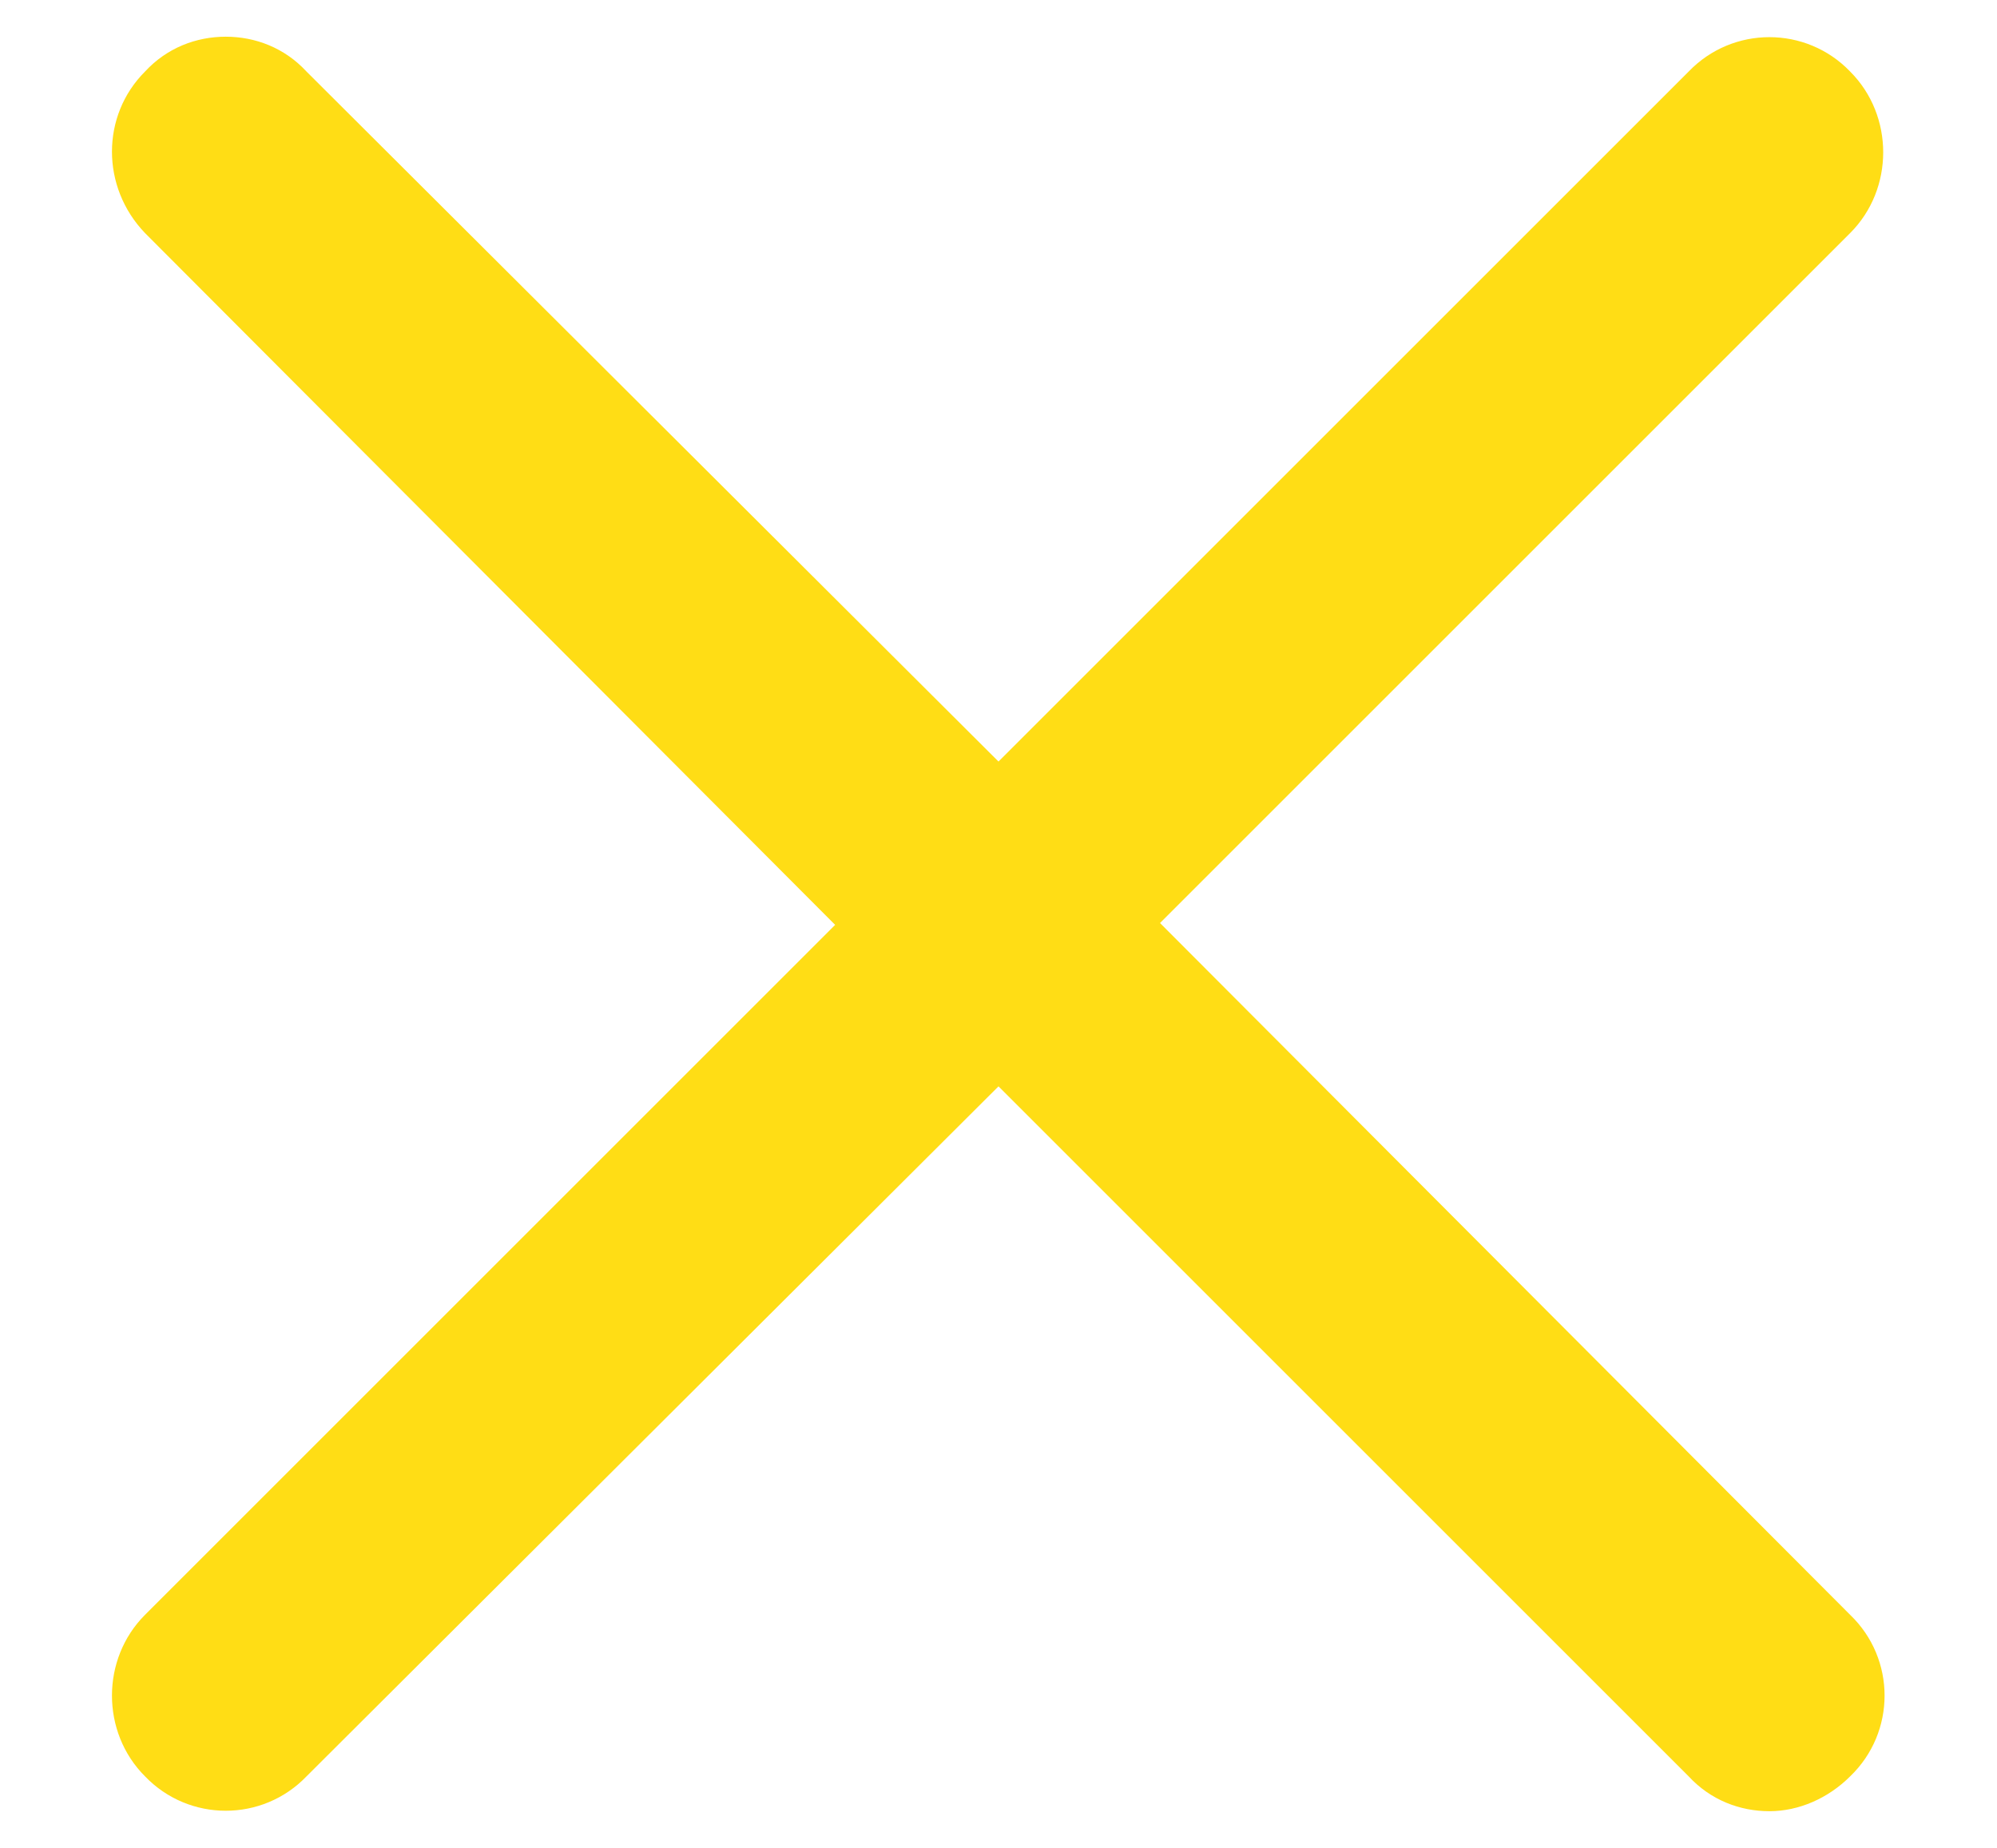
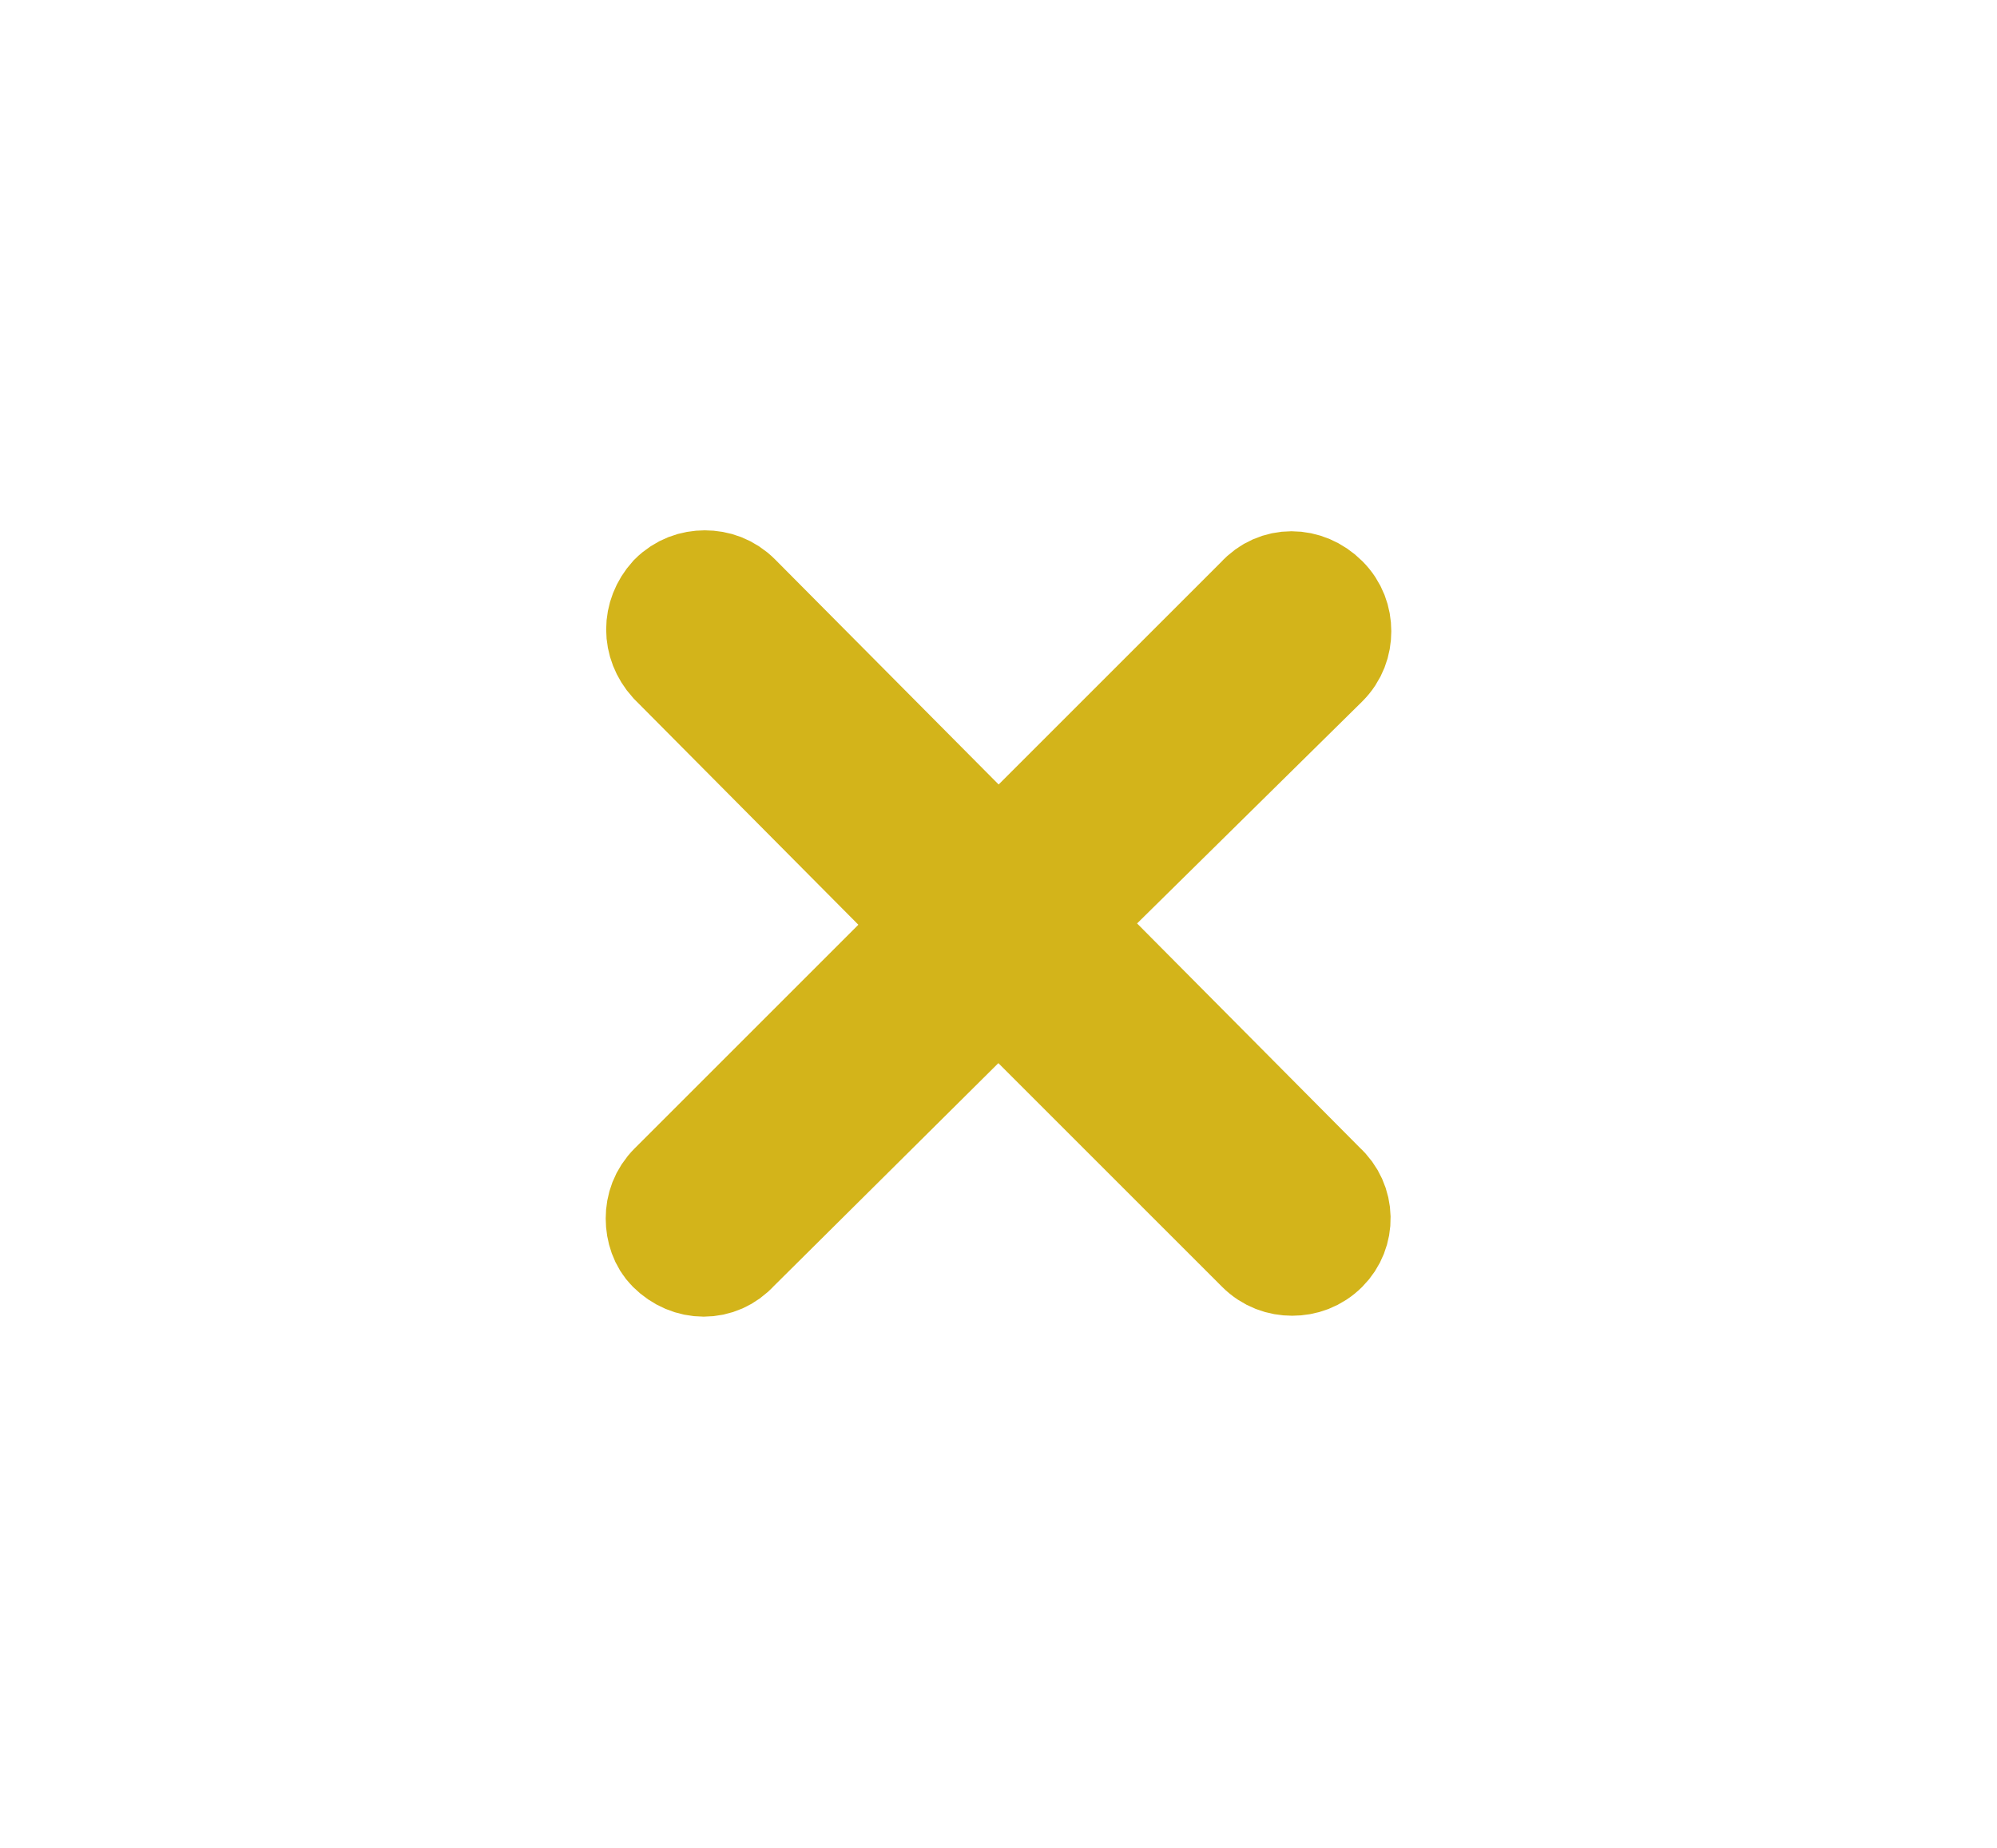
<svg xmlns="http://www.w3.org/2000/svg" version="1.1" id="Calque_1" x="0px" y="0px" viewBox="0 0 108.8 100.7" style="enable-background:new 0 0 108.8 100.7;" xml:space="preserve">
  <style type="text/css">
- 	.st0{fill:#FFDD15;}
+ 	.st0{fill:#FFDD15;stroke:#D3B41A;stroke-width:6;stroke-miterlimit:10;}
</style>
-   <path class="st0" d="M100.8,96.8c-1.2,1.2-2.8,1.9-4.4,1.9c-1.6,0-3.2-0.6-4.4-1.9L54.4,59.2L16.7,96.8c-2.4,2.5-6.4,2.5-8.8,0  c-1.2-1.2-1.8-2.8-1.8-4.4c0-1.6,0.6-3.2,1.8-4.4l37.6-37.6L7.9,12.7c-2.4-2.5-2.4-6.4,0-8.8C9.1,2.6,10.7,2,12.3,2s3.2,0.6,4.4,1.9  l37.7,37.6L92,3.9c2.4-2.5,6.4-2.5,8.8,0c1.2,1.2,1.8,2.8,1.8,4.4c0,1.6-0.6,3.2-1.8,4.4L63.2,50.3L100.8,88  C103.3,90.4,103.3,94.4,100.8,96.8z" />
+   <path class="st0" d="M72.1,68c-0.5,0.5-1.1,0.7-1.7,0.7c-0.6,0-1.2-0.2-1.7-0.7L54.4,53.7L40,68c-0.9,1-2.4,1-3.4,0  C36.2,67.6,36,67,36,66.4c0-0.6,0.2-1.2,0.7-1.7L51,50.4L36.7,36c-0.9-1-0.9-2.4,0-3.4c0.5-0.5,1.1-0.7,1.7-0.7  c0.6,0,1.2,0.2,1.7,0.7L54.4,47l14.3-14.3c0.9-1,2.4-1,3.4,0c0.5,0.5,0.7,1.1,0.7,1.7c0,0.6-0.2,1.2-0.7,1.7L57.7,50.3l14.3,14.4  C73,65.6,73,67.1,72.1,68z" />
</svg>
